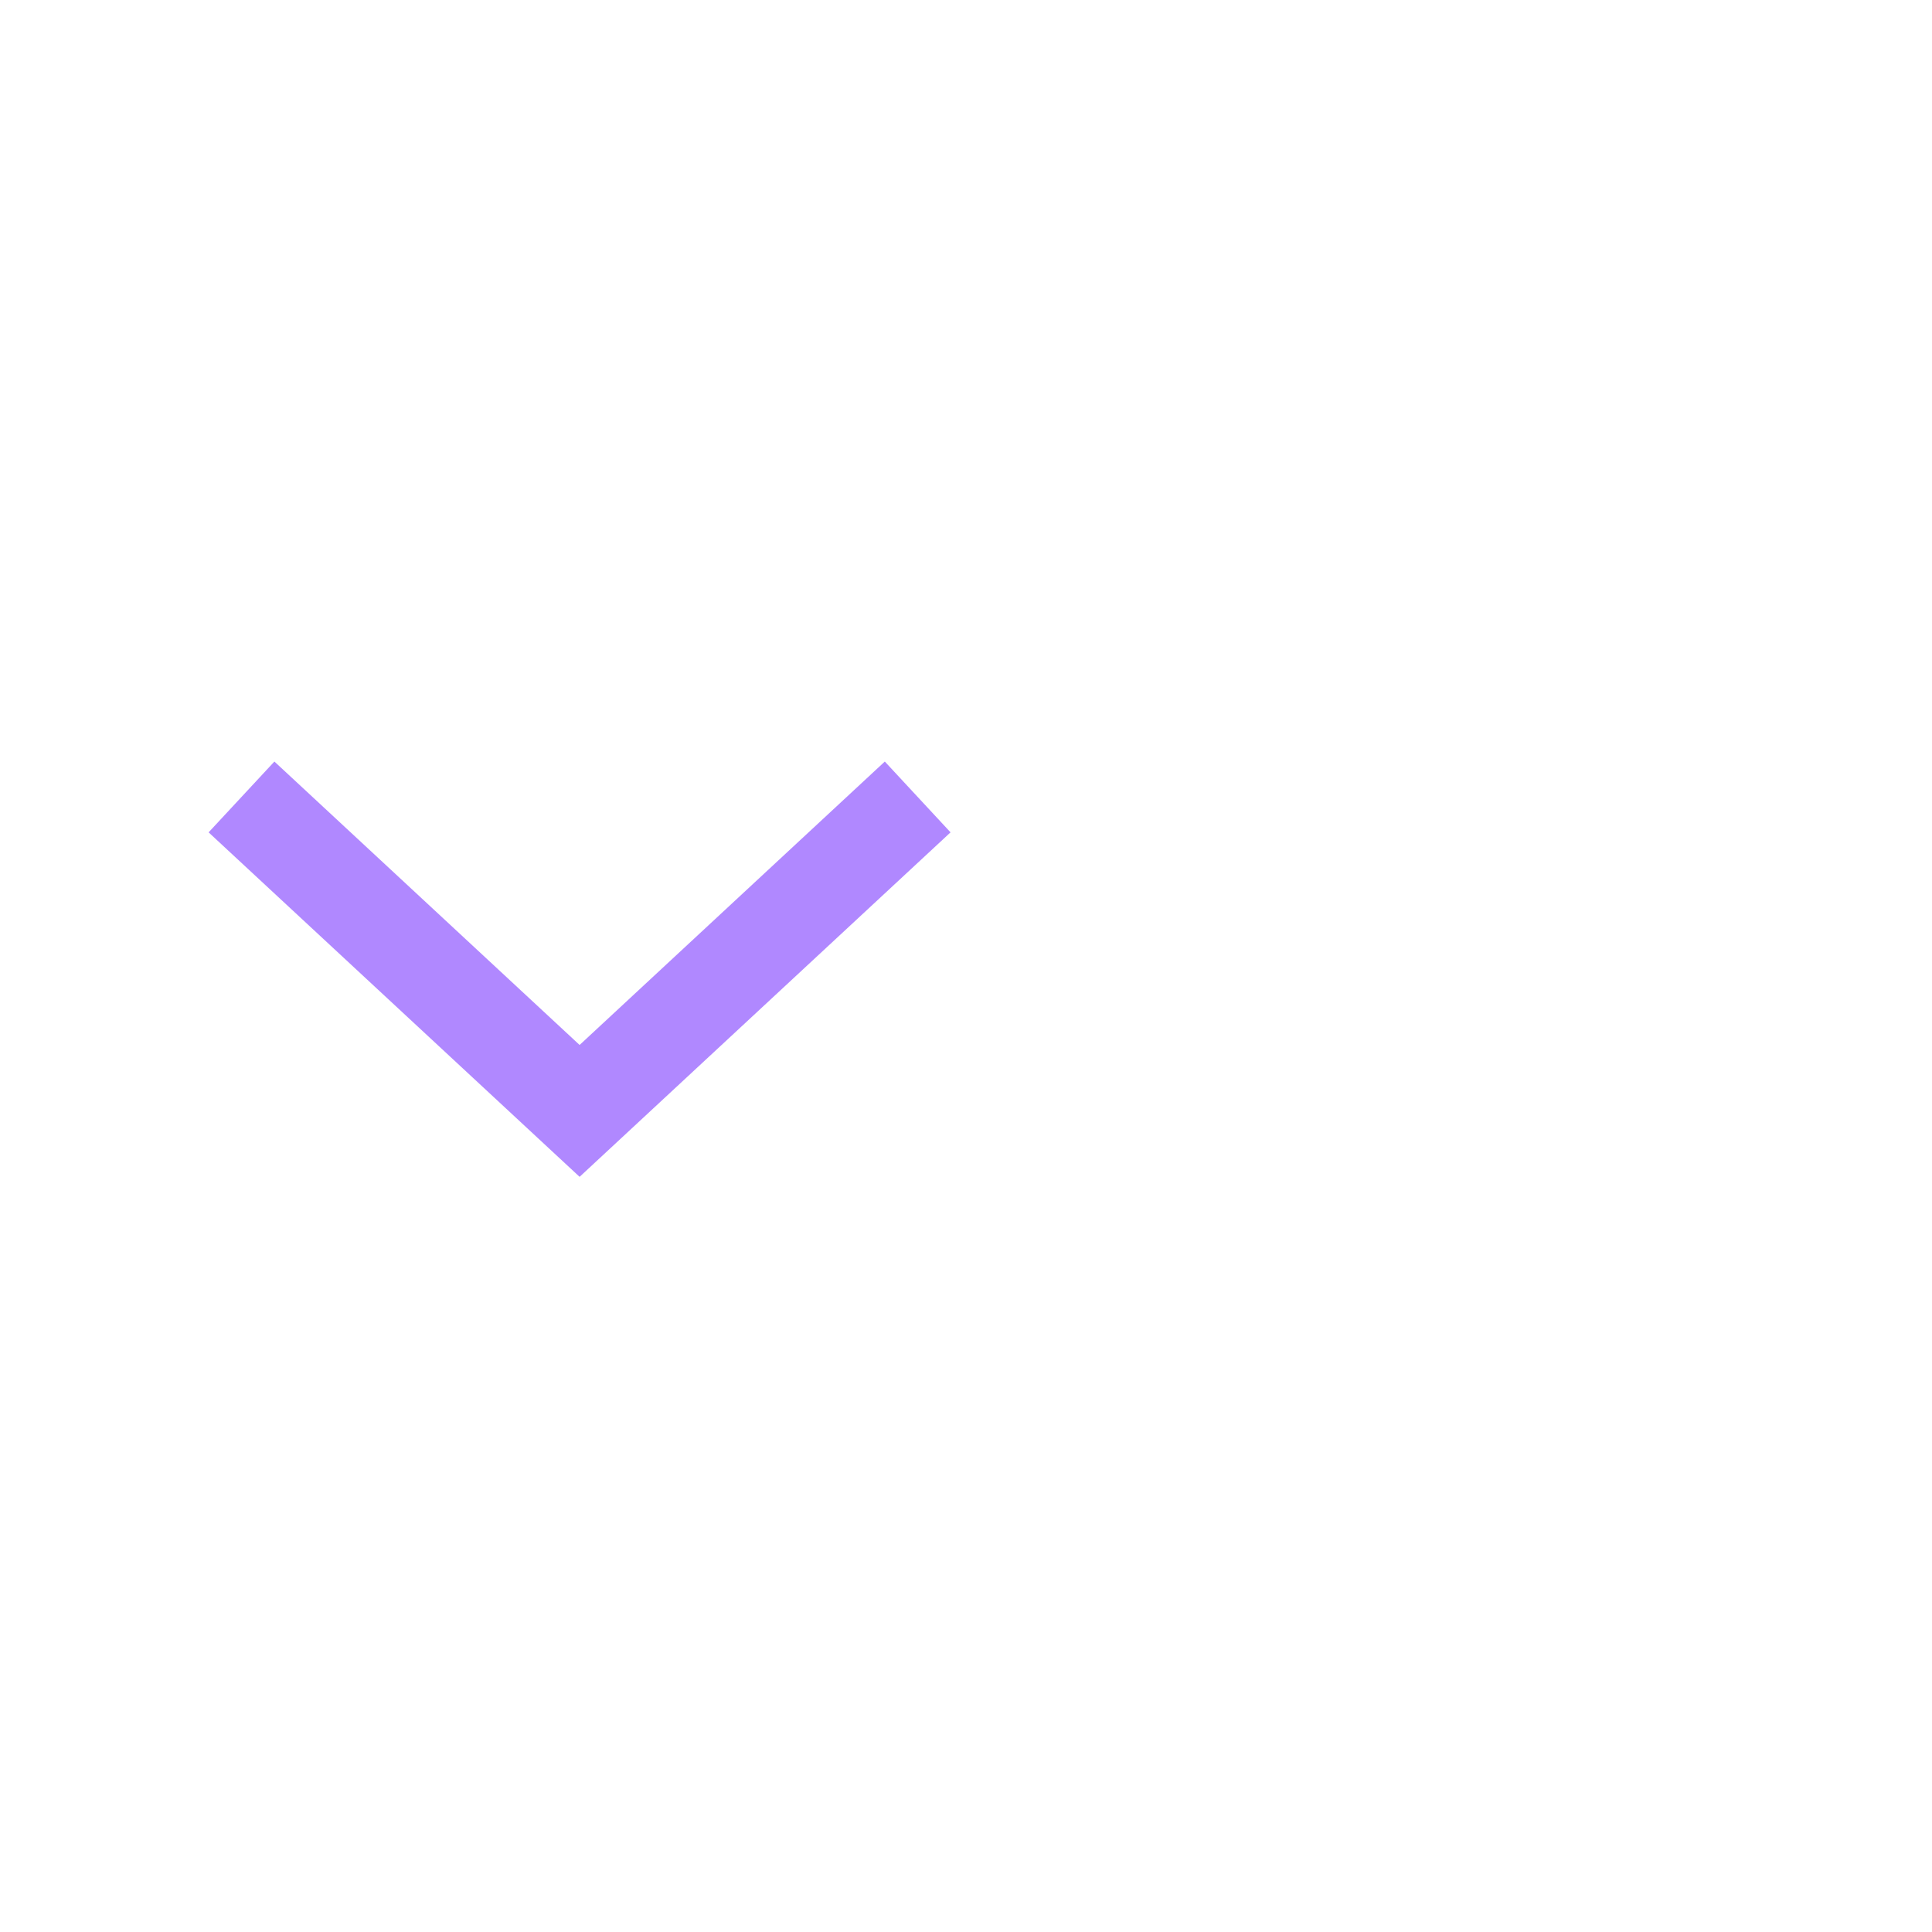
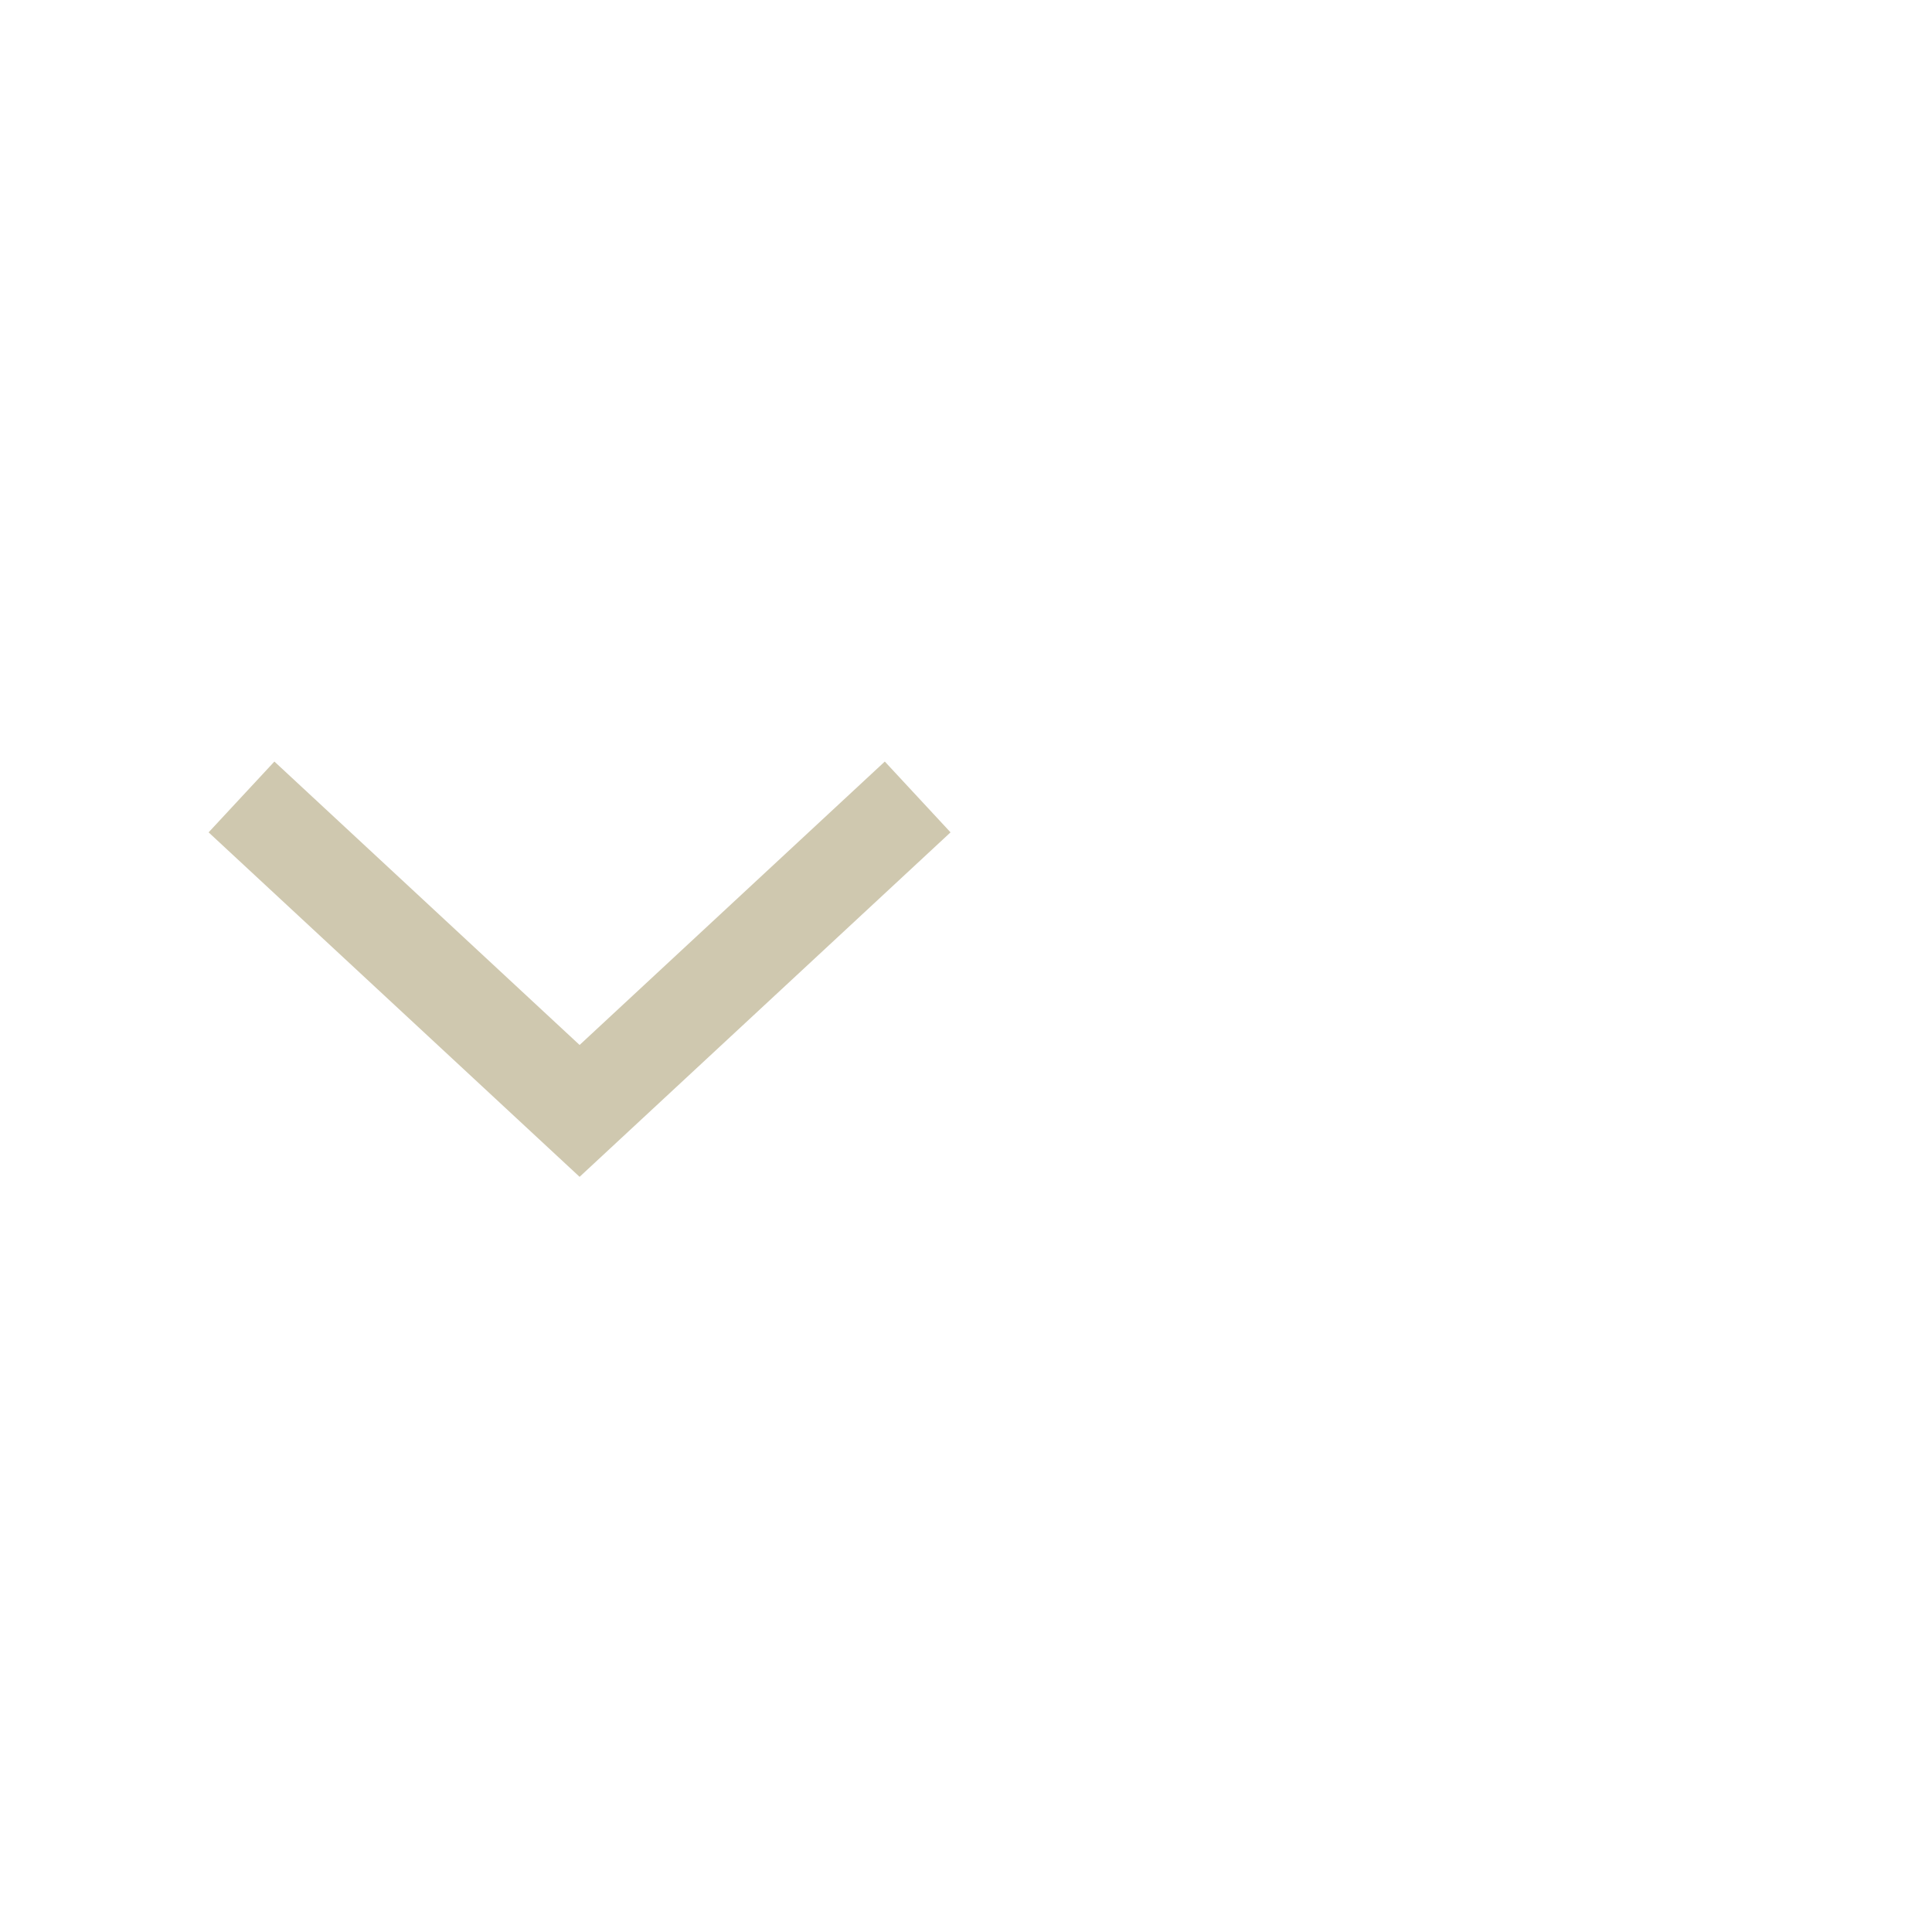
<svg xmlns="http://www.w3.org/2000/svg" width="40px" height="40px" viewBox="0 0 40 40" version="1.1">
  <g id="ComboBox" stroke="none" stroke-width="1" fill="none" fill-rule="evenodd">
    <g id="ic-arrow-drop-down" transform="translate(0, 8)">
-       <g id="Group_8822" transform="translate(4.319, 7.767)" fill="#B088FF">
+       <g id="Group_8822" transform="translate(4.319, 7.767)" fill="#cfc8af">
        <polygon id="Path_18879" points="7.681 8.598 0 1.466 1.362 0 7.681 5.868 14 -8.8817842e-16 15.361 1.466" />
      </g>
      <polygon id="Rectangle_4407" points="0 0 24 0 24 24 0 24" />
    </g>
  </g>
</svg>
